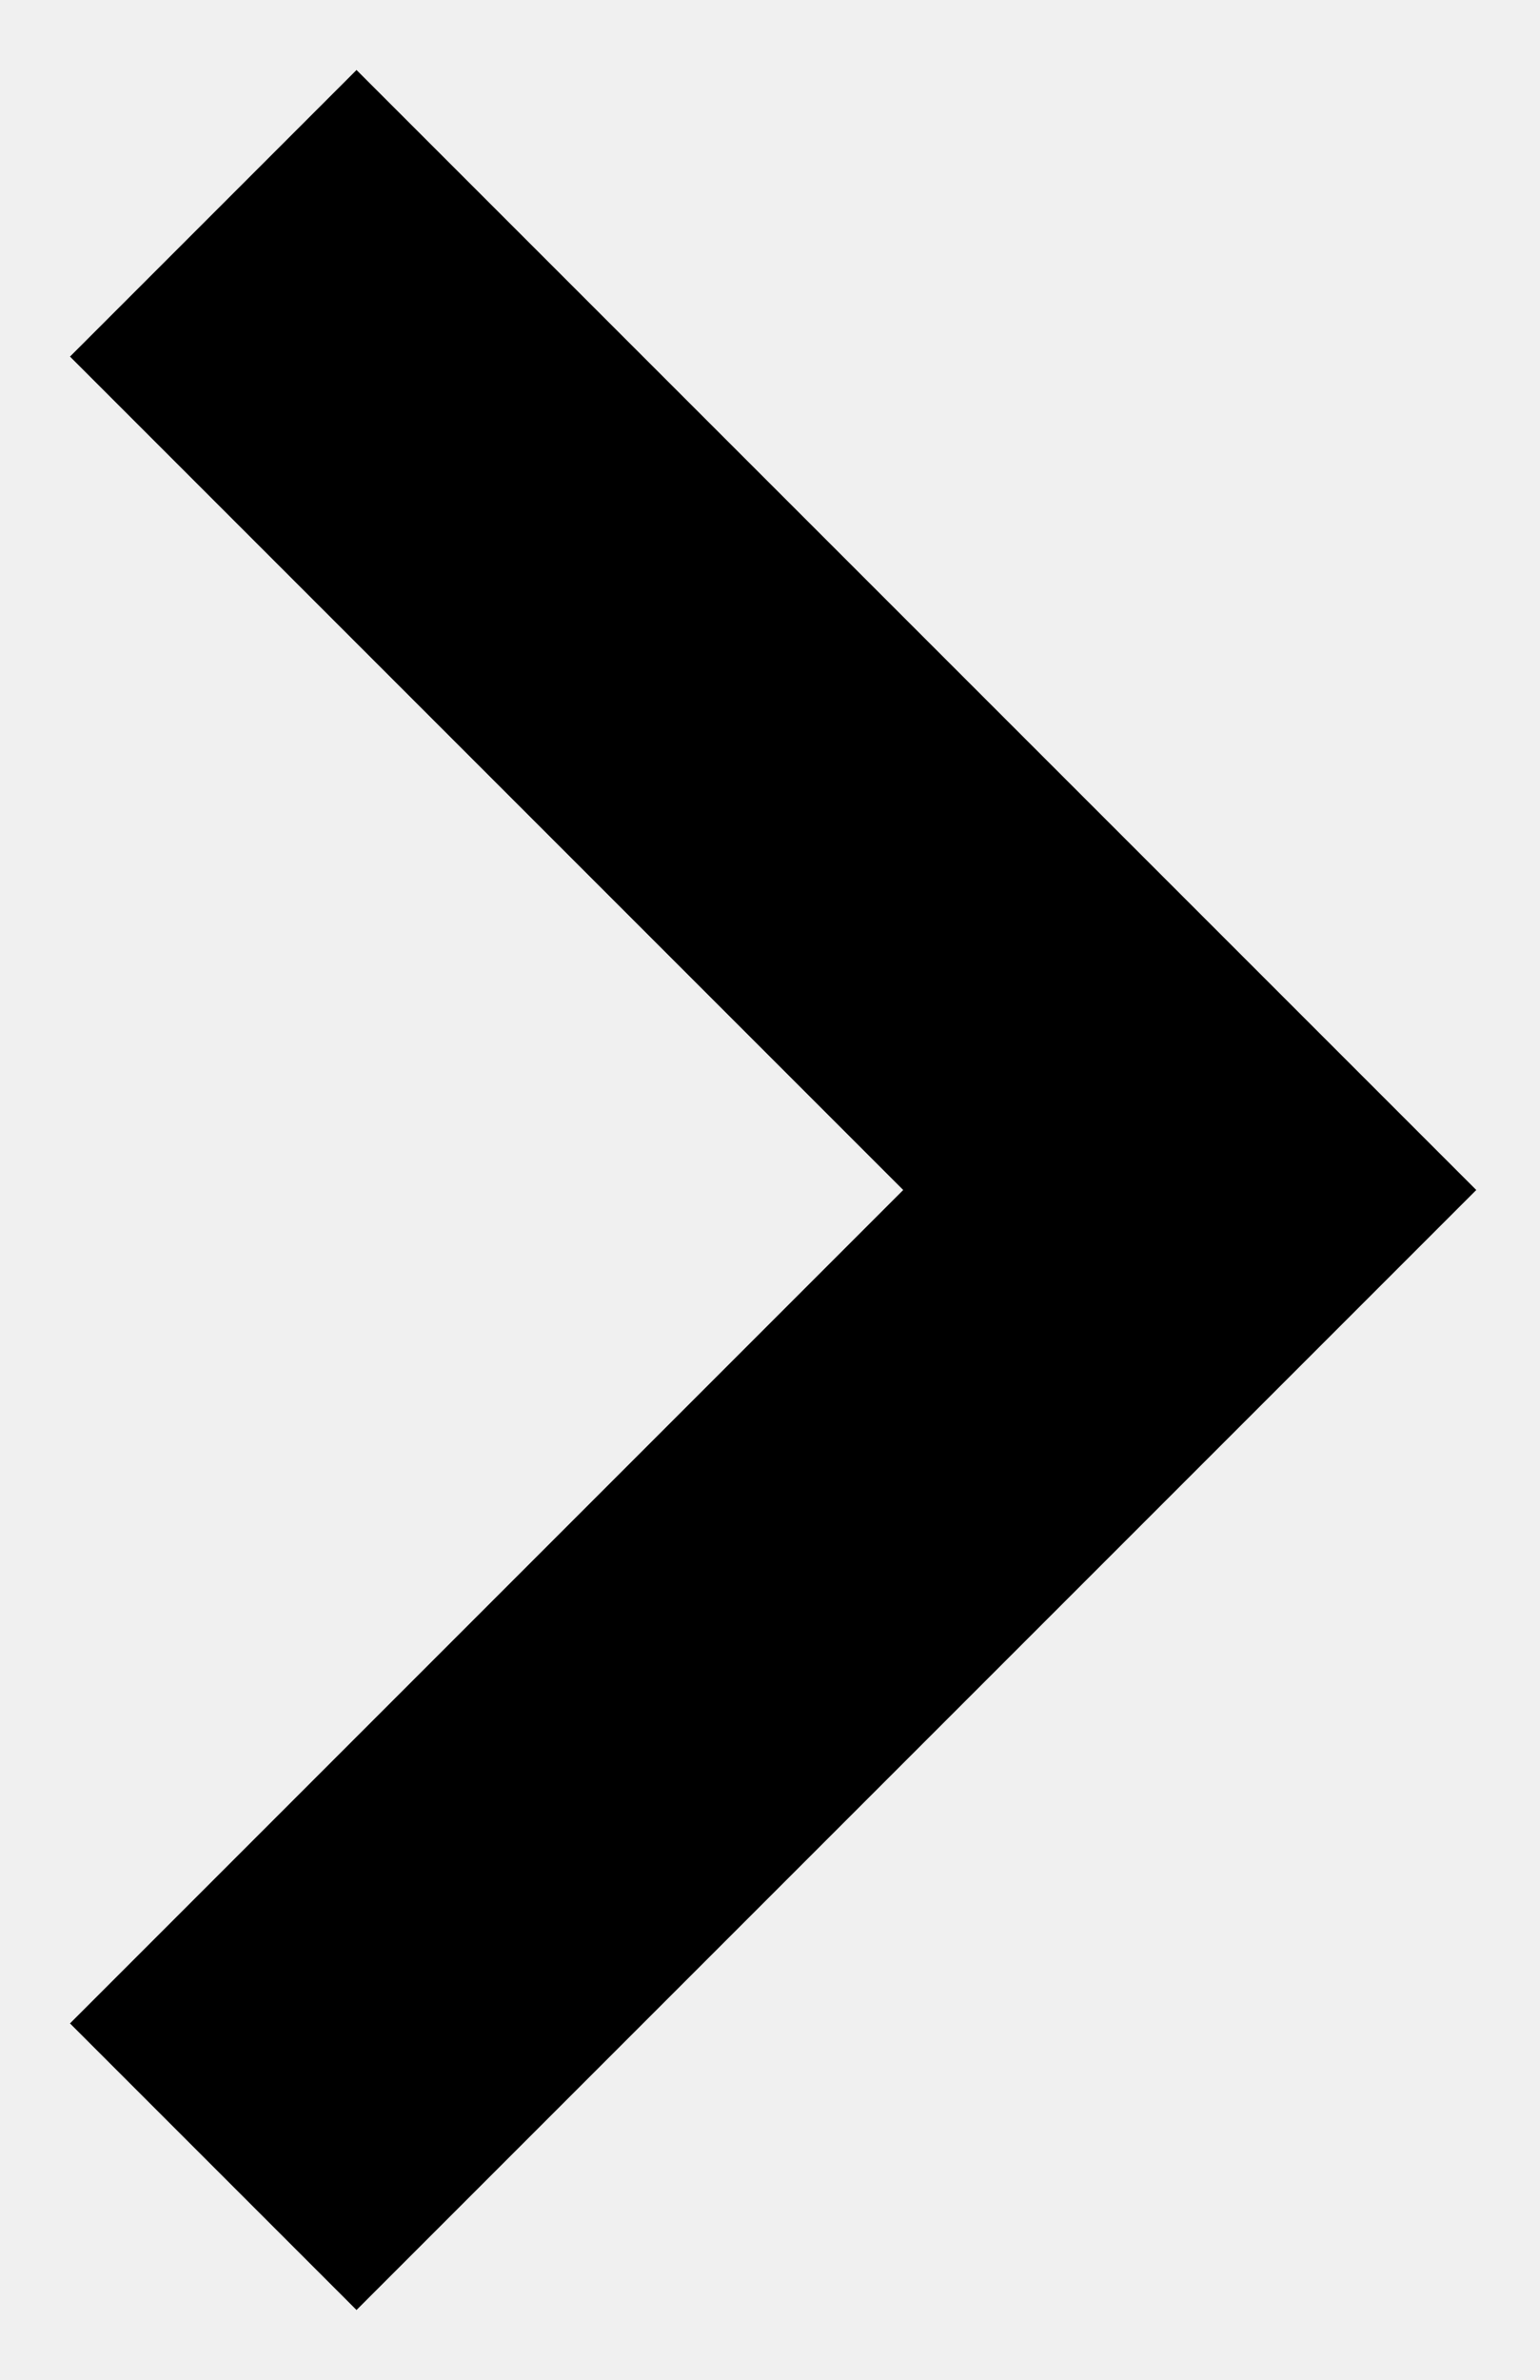
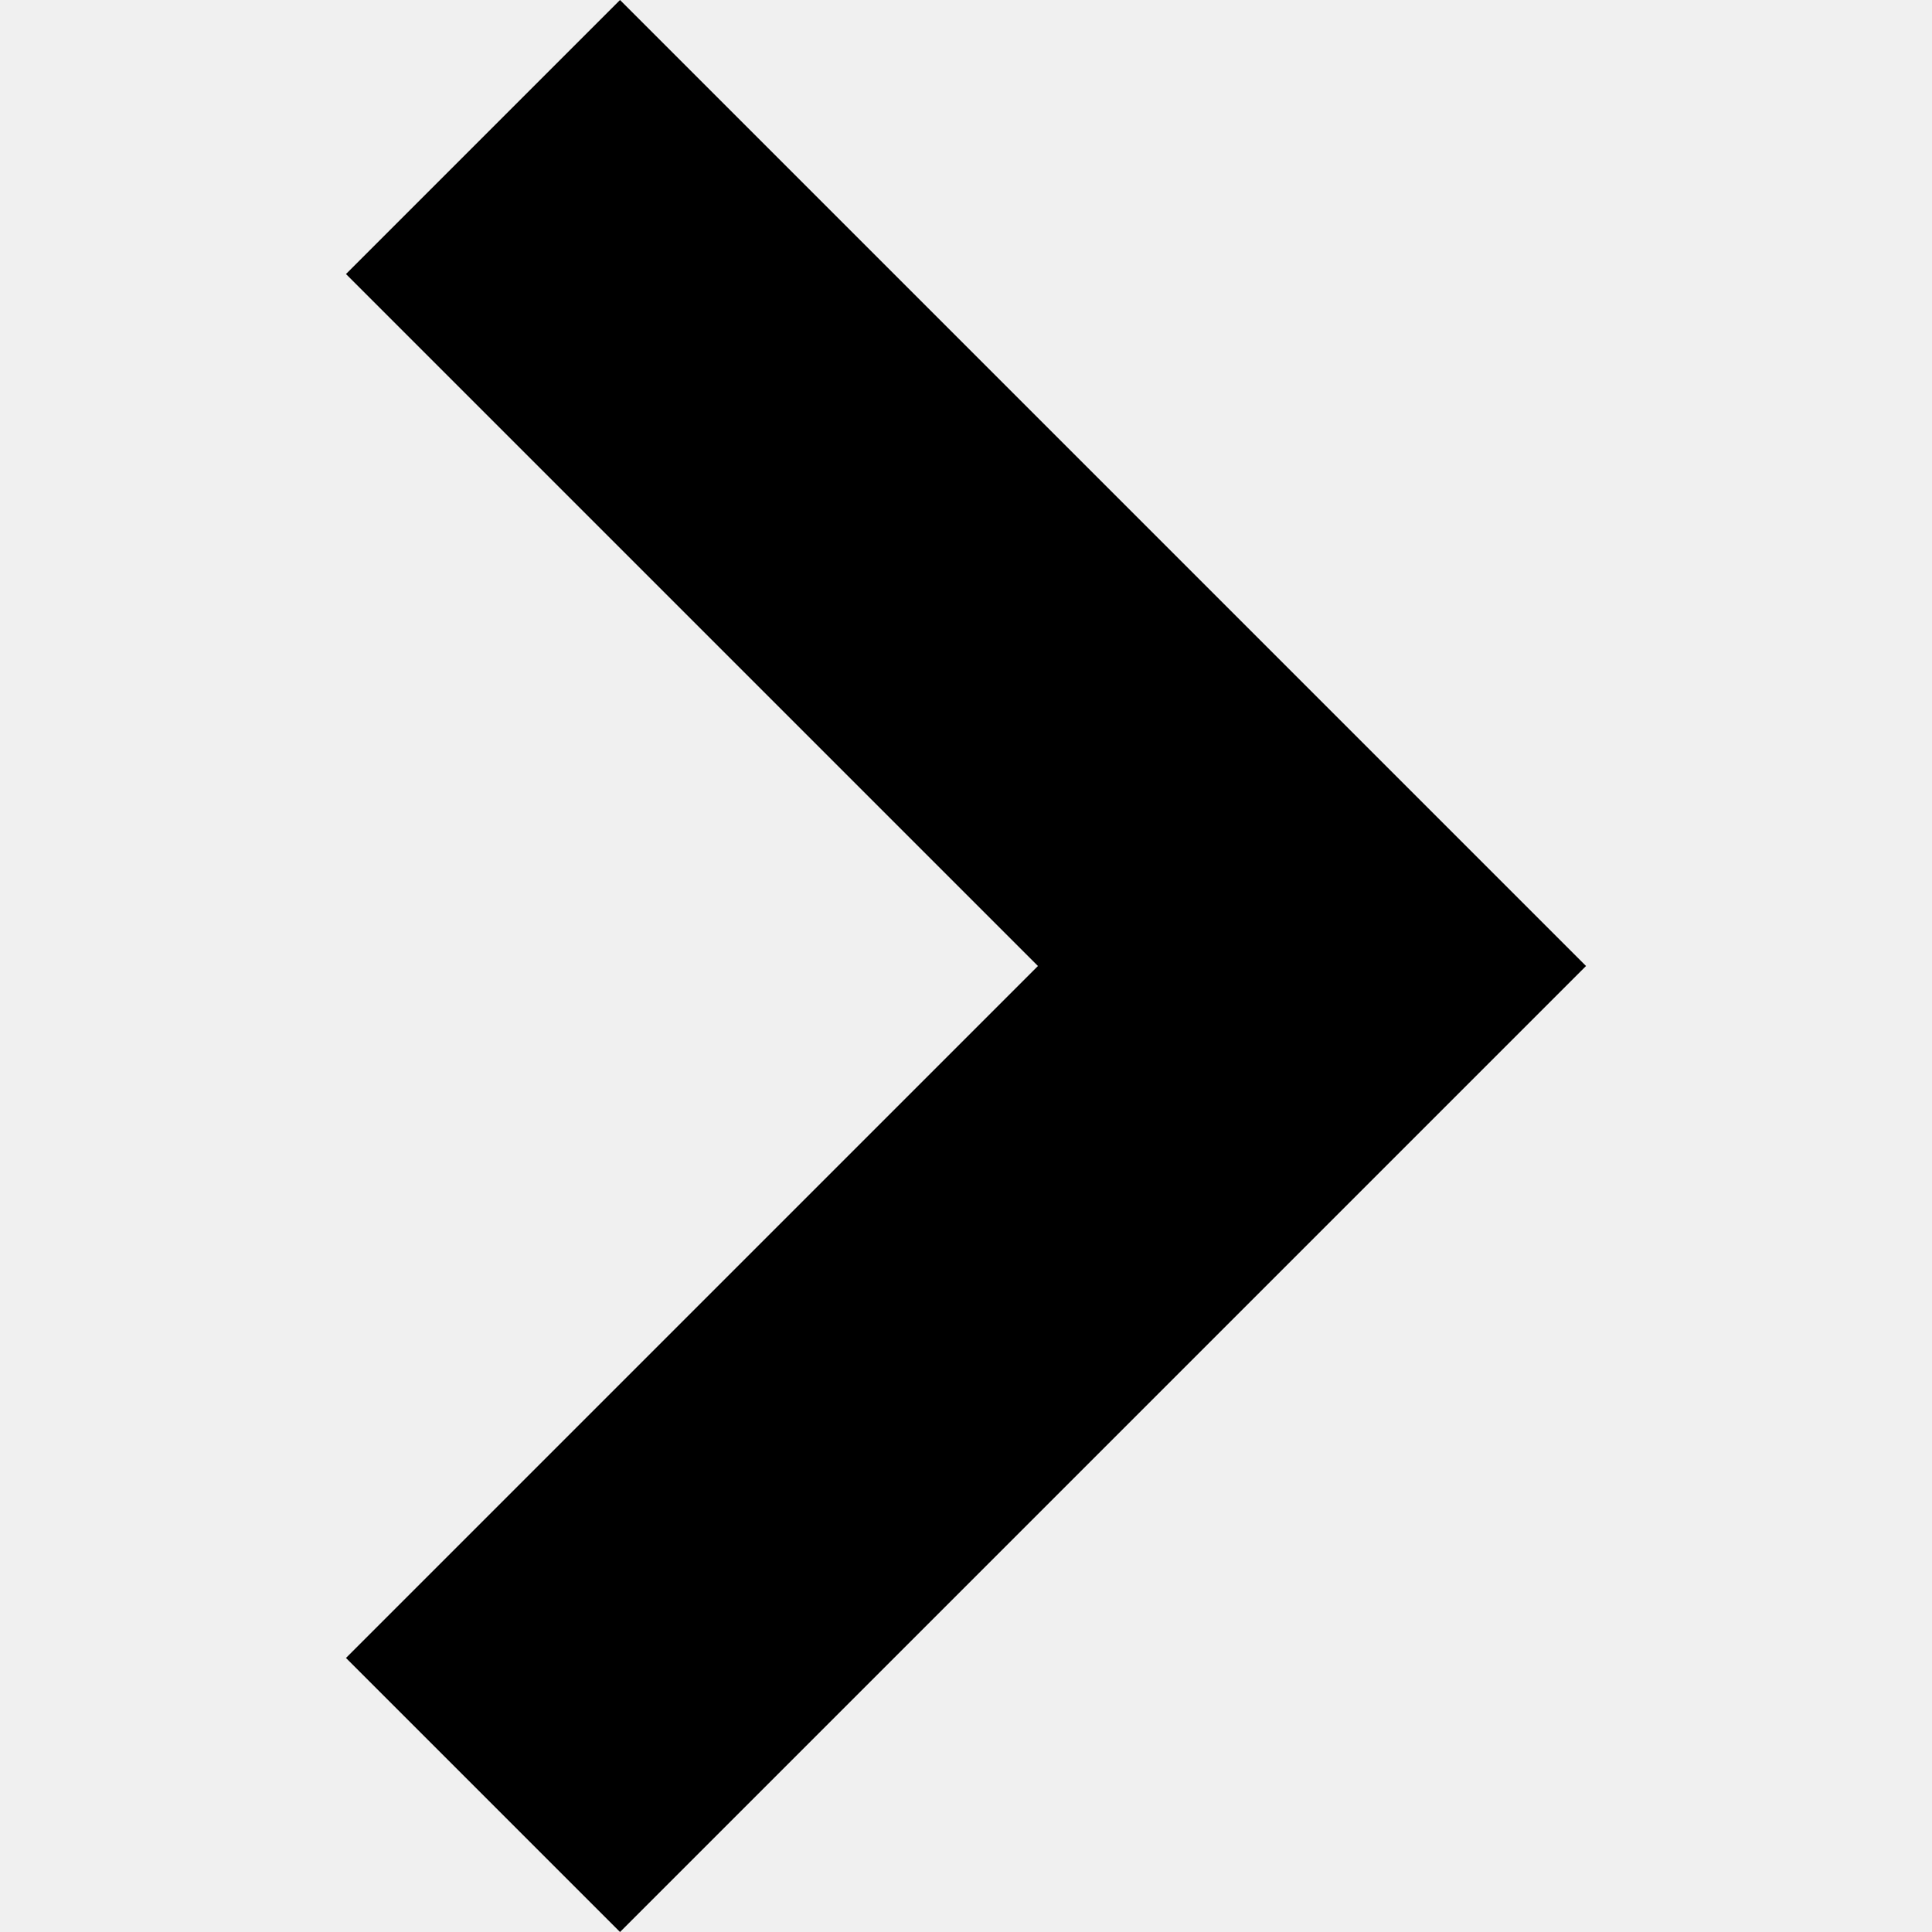
- <svg xmlns="http://www.w3.org/2000/svg" xmlns:xlink="http://www.w3.org/1999/xlink" width="11px" height="17px" viewBox="0 0 11 17" version="1.1">
-   <defs>
-     <polygon id="path-1" points="8 5.953 2.047 0 0 2.047 5.953 8 8 10.047 10.047 8 16 2.047 13.953 0" />
-   </defs>
-   <g stroke="none" stroke-width="1" fill="none" fill-rule="evenodd">
-     <g transform="translate(-6, -4)">
-       <g transform="translate(12, 12.5) rotate(-90) translate(-12, -12.5) translate(4, 7)">
-         <mask id="mask-2" fill="white">
-           <use xlink:href="#path-1" />
-         </mask>
-         <rect fill="#000000" mask="url(#mask-2)" x="-4" y="-7" width="24" height="24" />
-       </g>
-     </g>
+ <svg xmlns="http://www.w3.org/2000/svg" version="1.1" x="0px" y="0px" width="199.404px" height="199.404px" viewBox="0 0 199.404 199.404" style="enable-background:new 0 0 199.404 199.404;" xml:space="preserve">
+   <g>
+     <polygon points="63.993,199.404 163.695,99.702 63.993,0 35.709,28.285 107.127,99.702 35.709,171.119  " />
  </g>
</svg>
